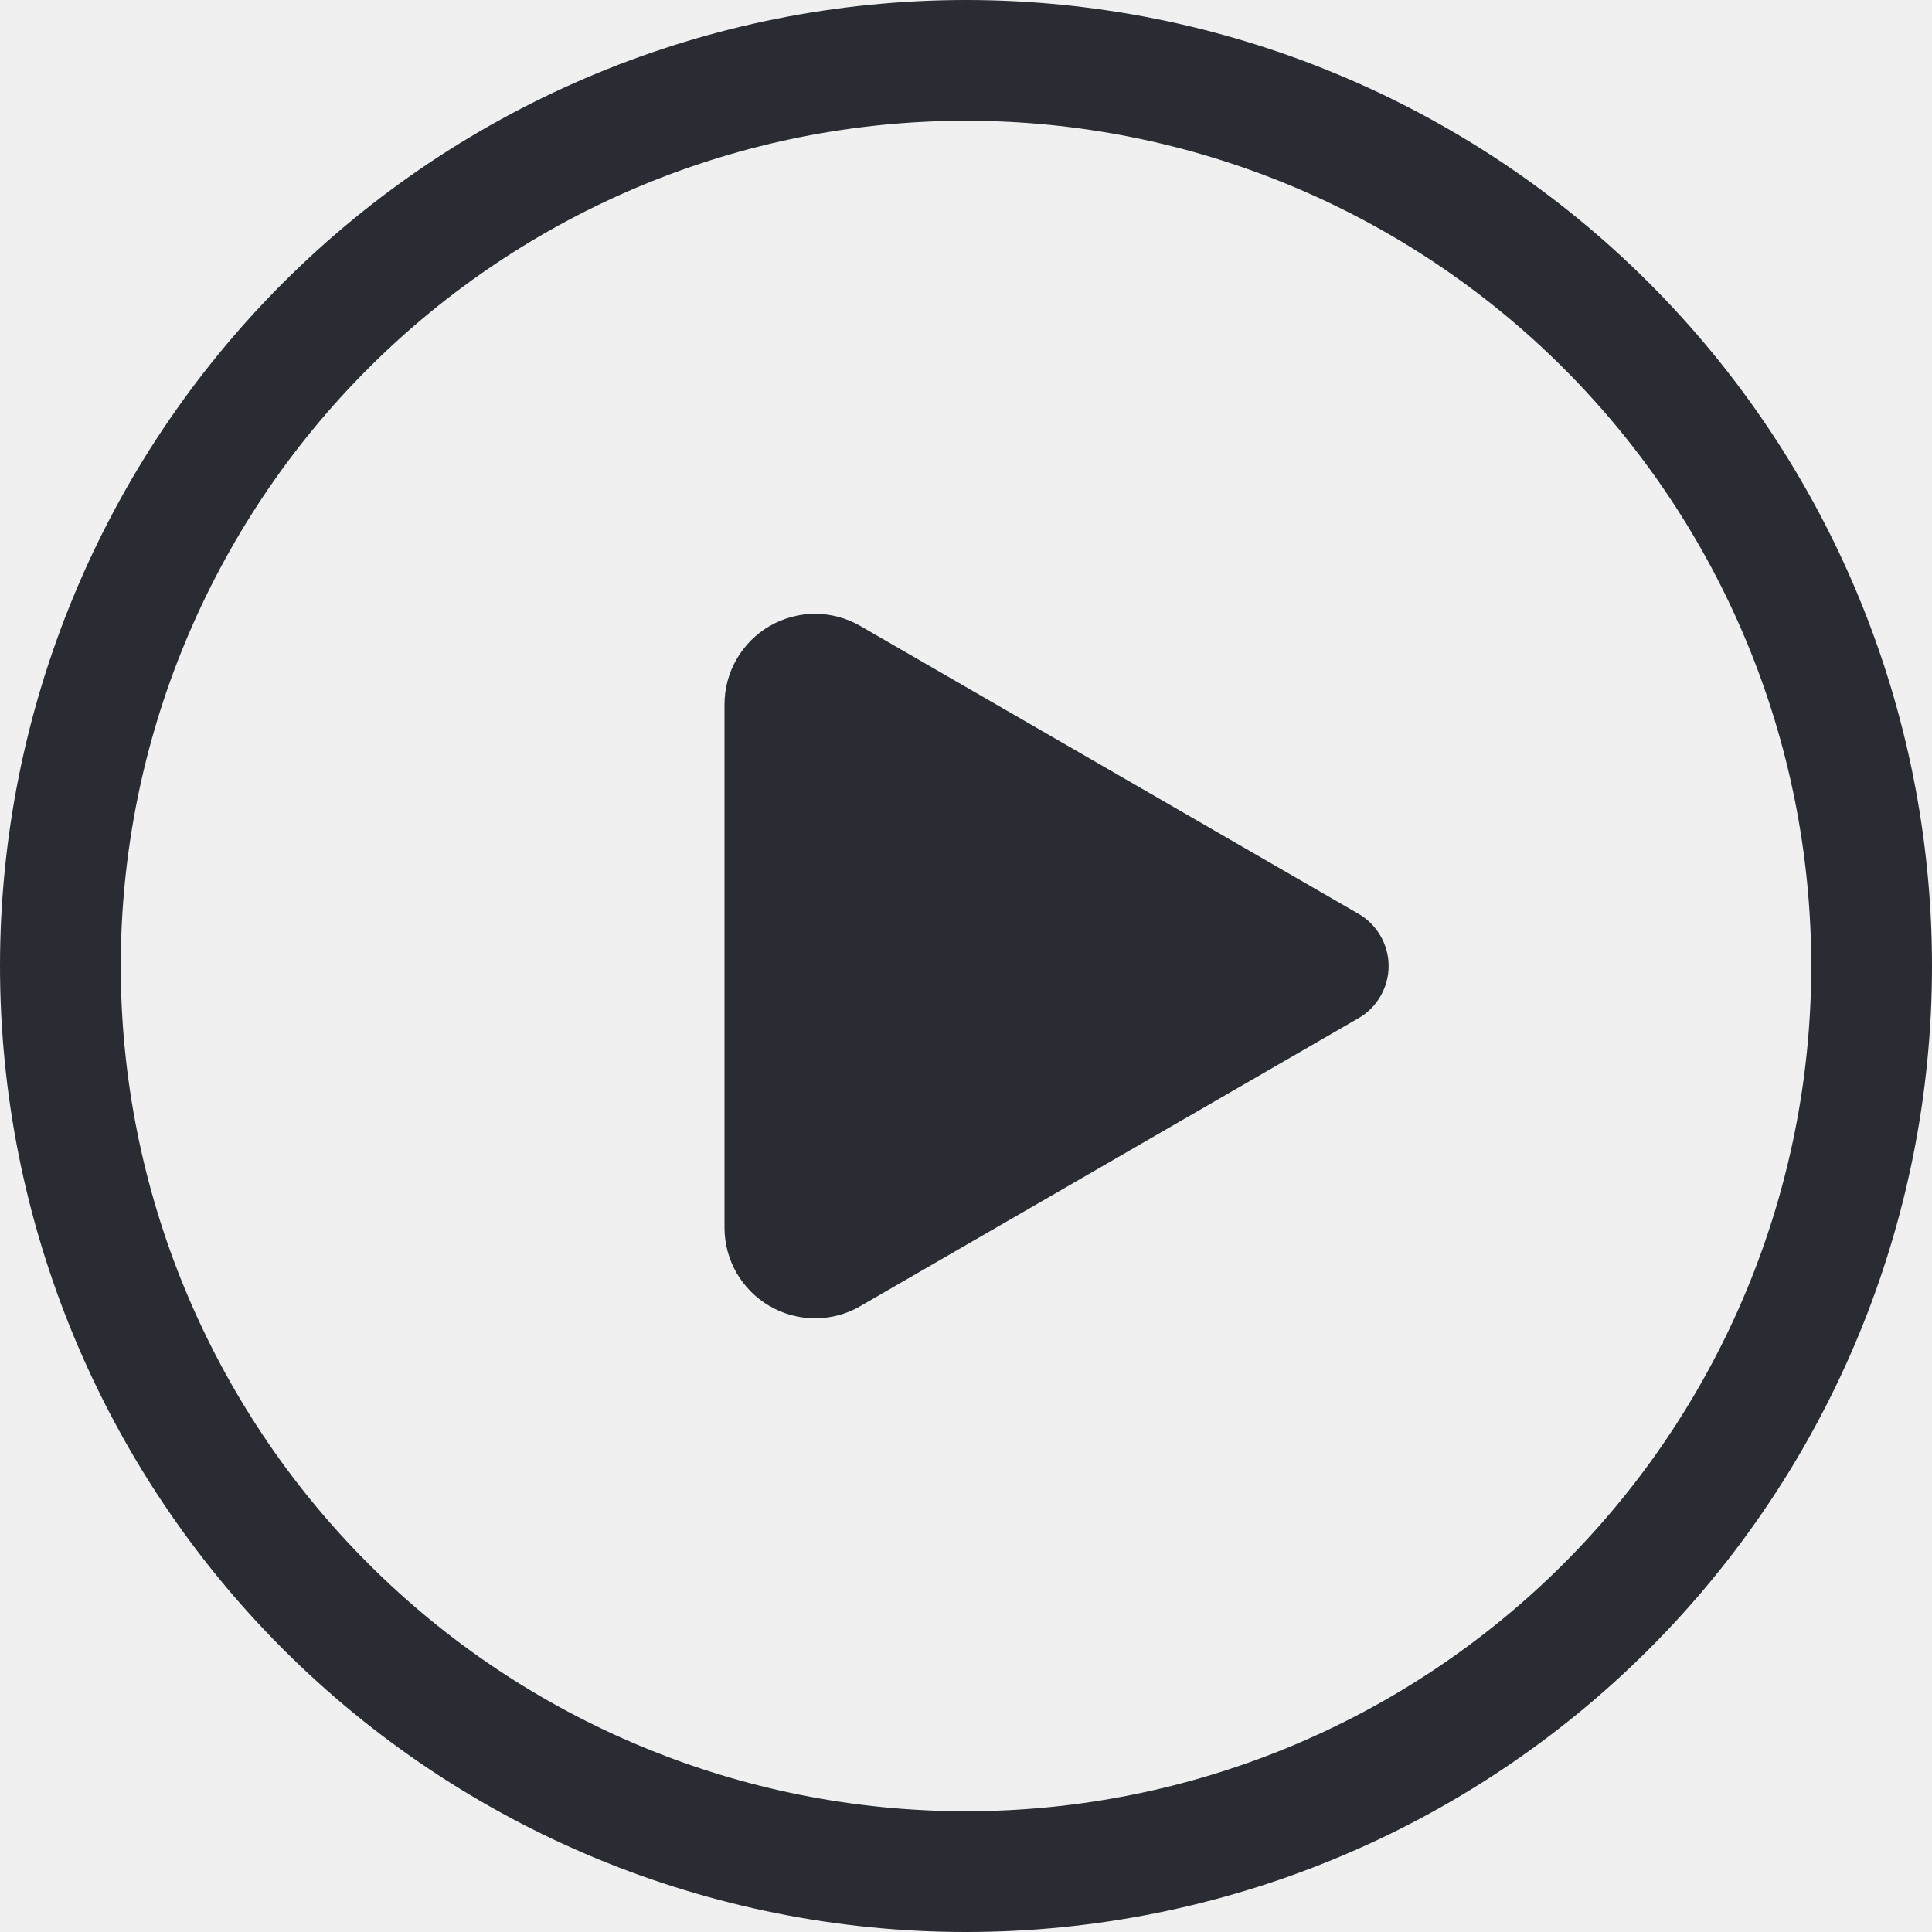
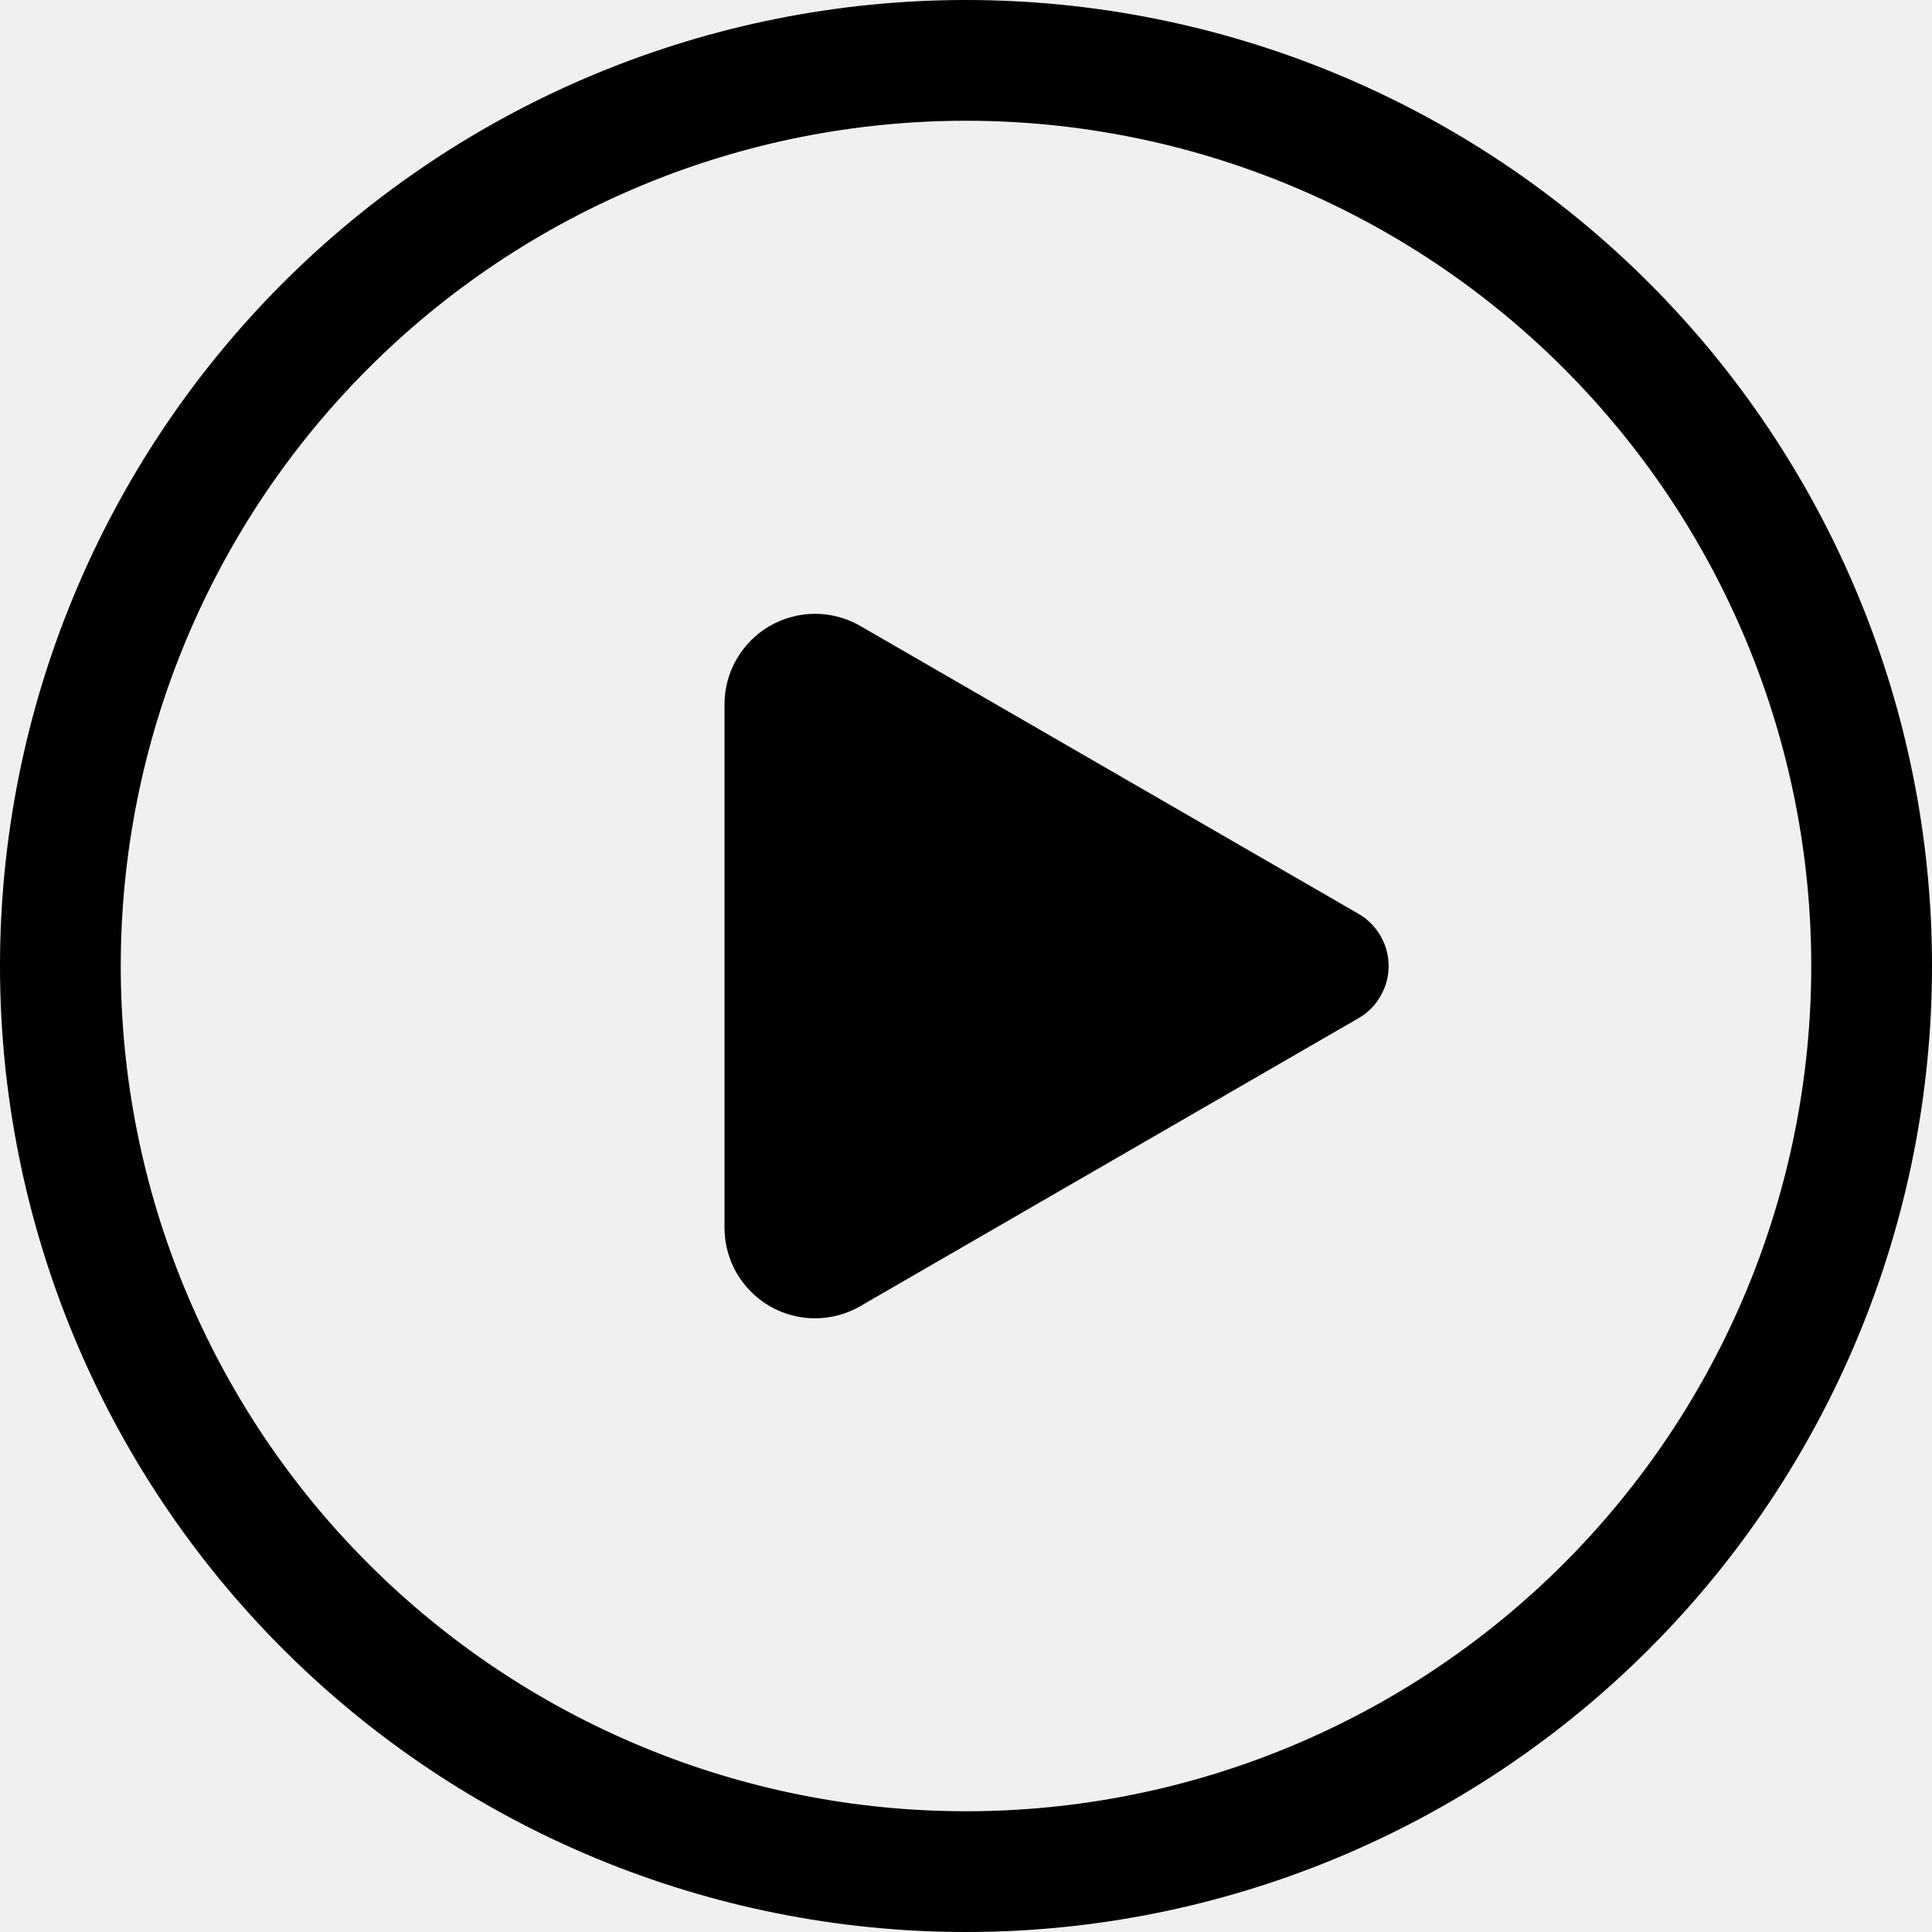
- <svg xmlns="http://www.w3.org/2000/svg" width="20" height="20" viewBox="0 0 20 20" fill="none">
+ <svg xmlns="http://www.w3.org/2000/svg" width="20" height="20" viewBox="0 0 20 20" id="play">
  <g clip-path="url(#clip0_147_5917)">
-     <path d="M8.906 6.48C8.764 6.398 8.602 6.354 8.437 6.354C8.273 6.354 8.111 6.398 7.968 6.48C7.826 6.562 7.708 6.681 7.625 6.824C7.543 6.966 7.5 7.128 7.5 7.293V12.709C7.5 12.873 7.543 13.035 7.625 13.178C7.708 13.32 7.826 13.439 7.968 13.521C8.111 13.604 8.273 13.647 8.437 13.647C8.602 13.647 8.764 13.604 8.906 13.521L14.062 10.541C14.158 10.486 14.236 10.408 14.291 10.312C14.346 10.217 14.375 10.11 14.375 10C14.375 9.89 14.346 9.783 14.291 9.688C14.236 9.593 14.158 9.514 14.062 9.459L8.906 6.48ZM0 10C0 7.348 1.054 4.804 2.929 2.929C4.804 1.054 7.348 0 10 0C12.652 0 15.196 1.054 17.071 2.929C18.946 4.804 20 7.348 20 10C20 12.652 18.946 15.196 17.071 17.071C15.196 18.946 12.652 20 10 20C7.348 20 4.804 18.946 2.929 17.071C1.054 15.196 0 12.652 0 10ZM10 1.25C8.851 1.25 7.713 1.476 6.652 1.916C5.59 2.356 4.625 3 3.813 3.813C3 4.625 2.356 5.59 1.916 6.652C1.476 7.713 1.25 8.851 1.25 10C1.25 11.149 1.476 12.287 1.916 13.348C2.356 14.41 3 15.375 3.813 16.187C4.625 17 5.59 17.644 6.652 18.084C7.713 18.524 8.851 18.75 10 18.75C12.321 18.75 14.546 17.828 16.187 16.187C17.828 14.546 18.75 12.321 18.75 10C18.75 7.679 17.828 5.454 16.187 3.813C14.546 2.172 12.321 1.25 10 1.25Z" fill="#292D33" />
+     <path d="M8.906 6.48C8.764 6.398 8.602 6.354 8.437 6.354C8.273 6.354 8.111 6.398 7.968 6.48C7.826 6.562 7.708 6.681 7.625 6.824C7.543 6.966 7.5 7.128 7.5 7.293V12.709C7.5 12.873 7.543 13.035 7.625 13.178C7.708 13.32 7.826 13.439 7.968 13.521C8.111 13.604 8.273 13.647 8.437 13.647C8.602 13.647 8.764 13.604 8.906 13.521L14.062 10.541C14.158 10.486 14.236 10.408 14.291 10.312C14.346 10.217 14.375 10.11 14.375 10C14.375 9.89 14.346 9.783 14.291 9.688C14.236 9.593 14.158 9.514 14.062 9.459L8.906 6.48ZM0 10C0 7.348 1.054 4.804 2.929 2.929C4.804 1.054 7.348 0 10 0C12.652 0 15.196 1.054 17.071 2.929C18.946 4.804 20 7.348 20 10C20 12.652 18.946 15.196 17.071 17.071C15.196 18.946 12.652 20 10 20C7.348 20 4.804 18.946 2.929 17.071C1.054 15.196 0 12.652 0 10ZM10 1.25C8.851 1.25 7.713 1.476 6.652 1.916C5.59 2.356 4.625 3 3.813 3.813C3 4.625 2.356 5.59 1.916 6.652C1.476 7.713 1.25 8.851 1.25 10C1.25 11.149 1.476 12.287 1.916 13.348C2.356 14.41 3 15.375 3.813 16.187C4.625 17 5.59 17.644 6.652 18.084C7.713 18.524 8.851 18.75 10 18.75C12.321 18.75 14.546 17.828 16.187 16.187C17.828 14.546 18.75 12.321 18.75 10C18.75 7.679 17.828 5.454 16.187 3.813C14.546 2.172 12.321 1.25 10 1.25Z" />
  </g>
  <defs>
    <clipPath id="clip0_147_5917">
-       <rect width="20" height="20" fill="white" />
+       <rect width="20" height="20" />
    </clipPath>
  </defs>
</svg>
